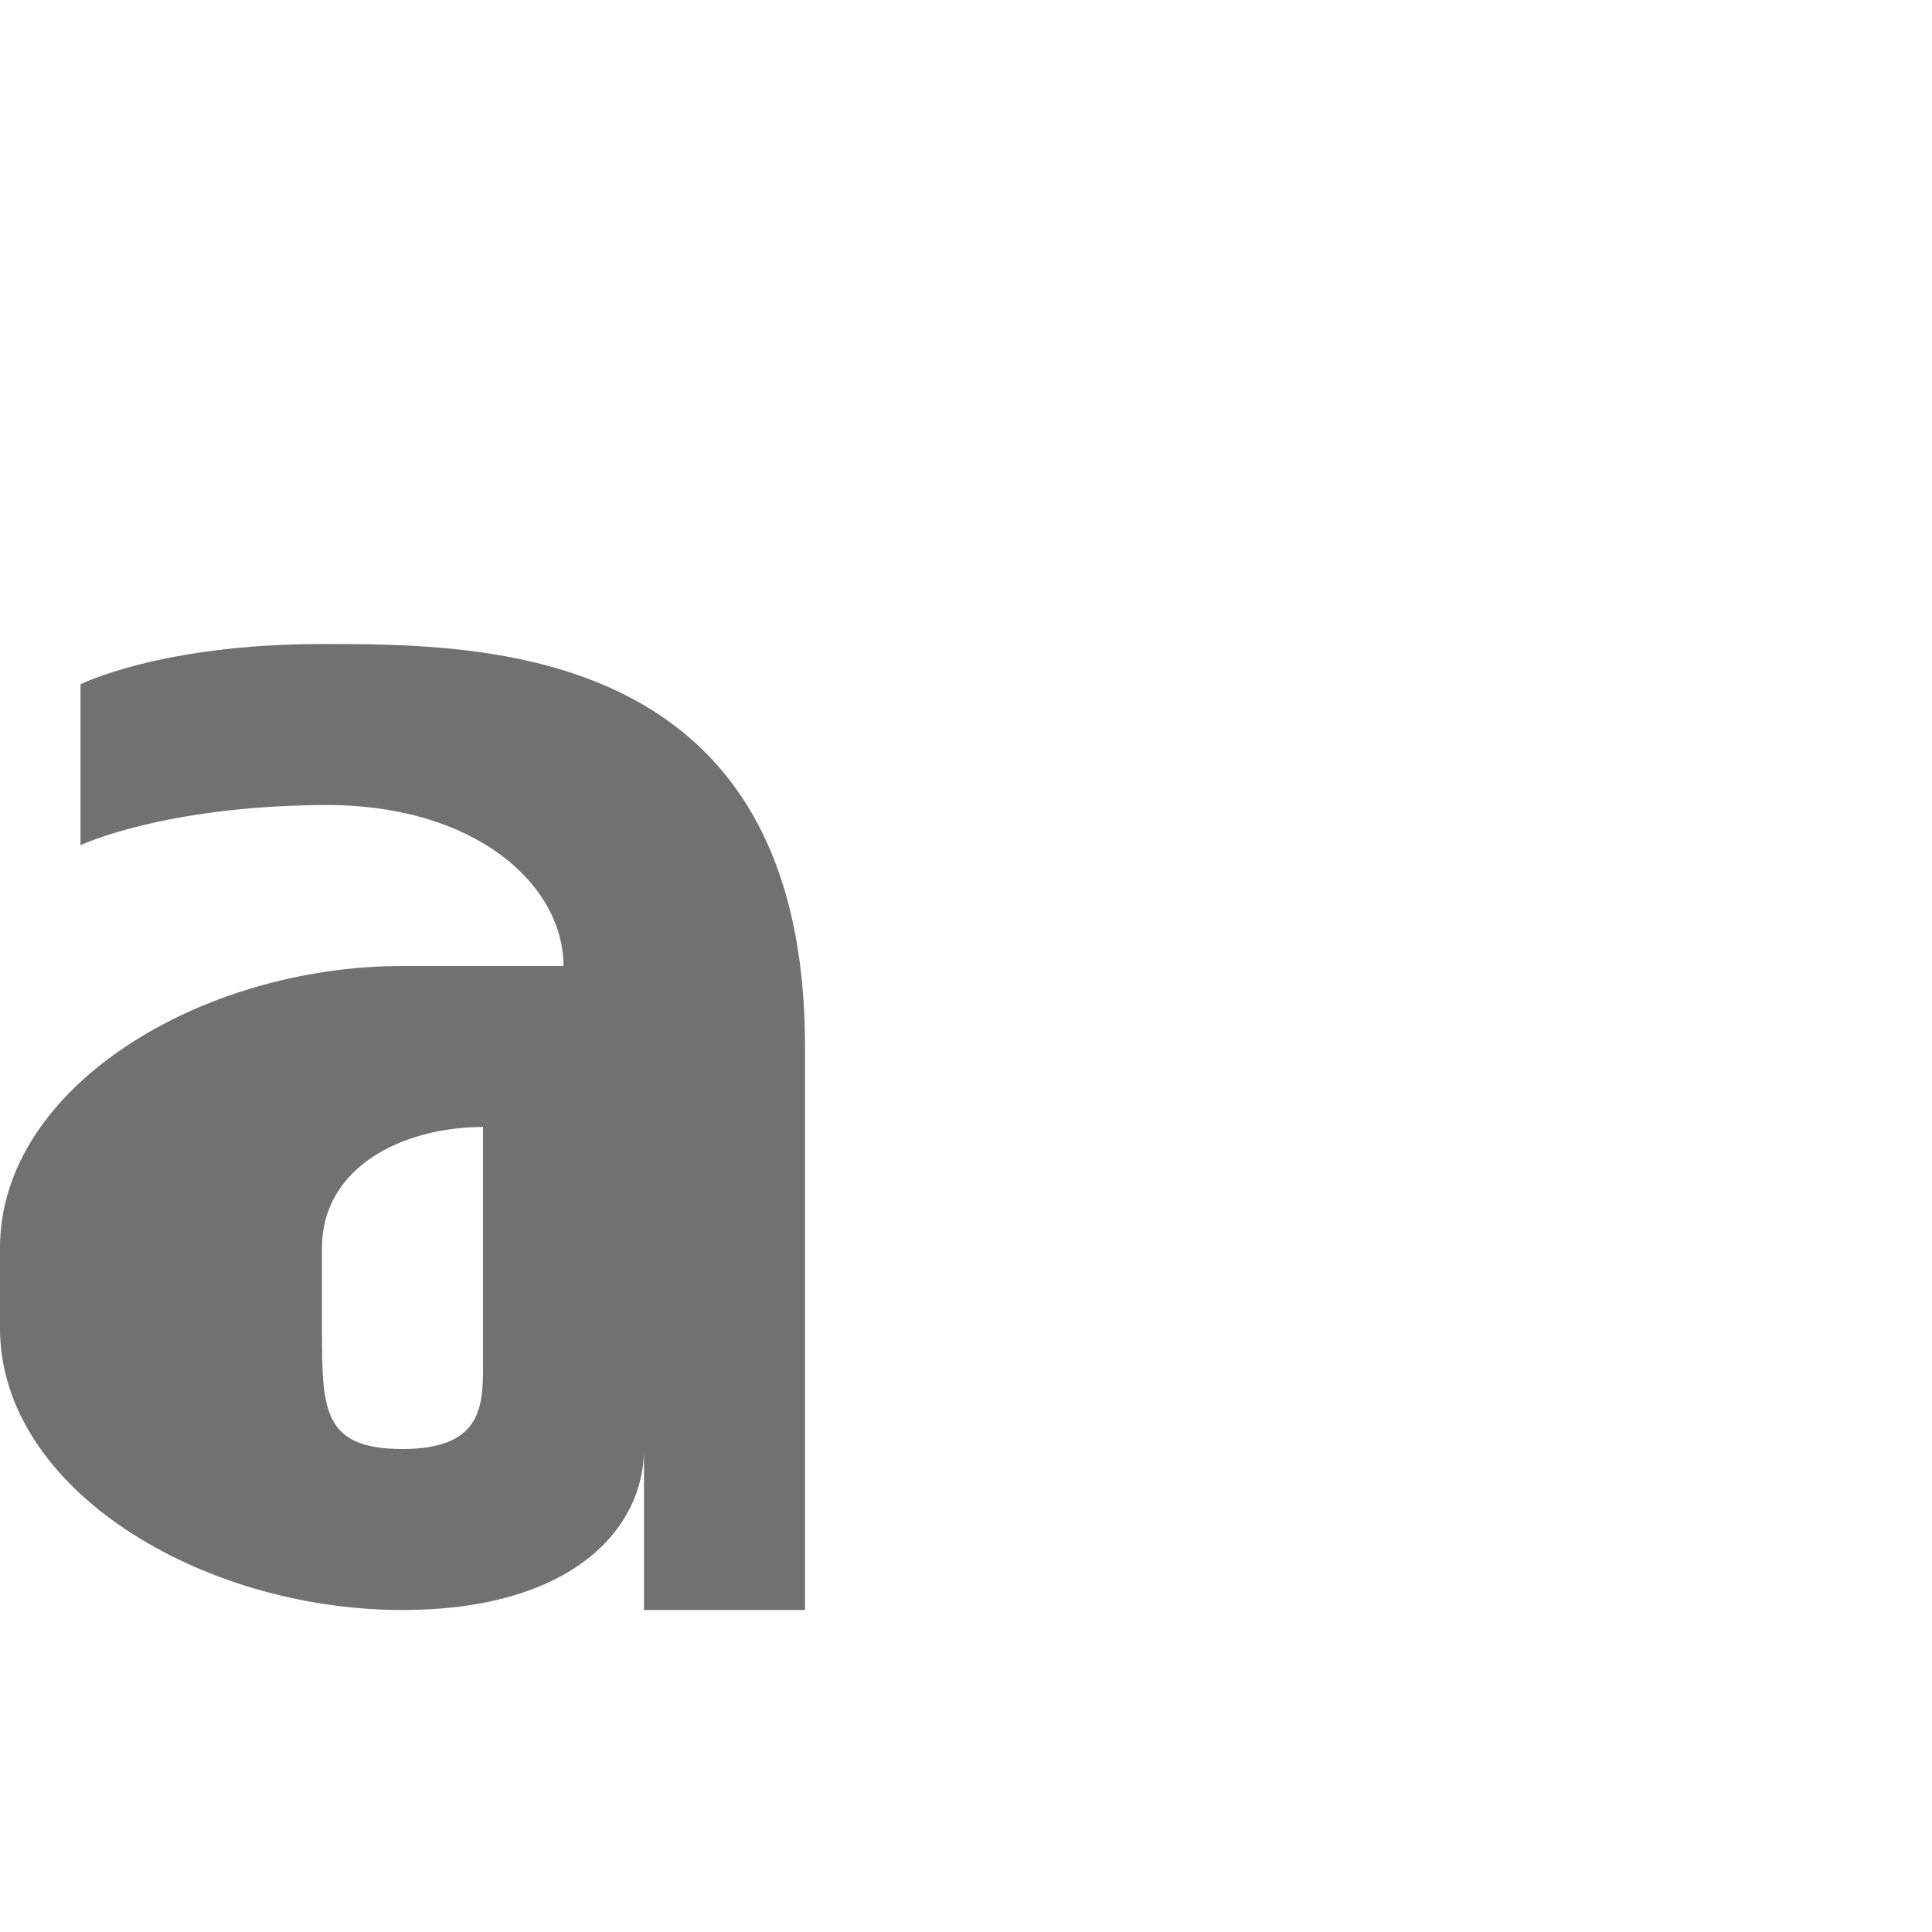
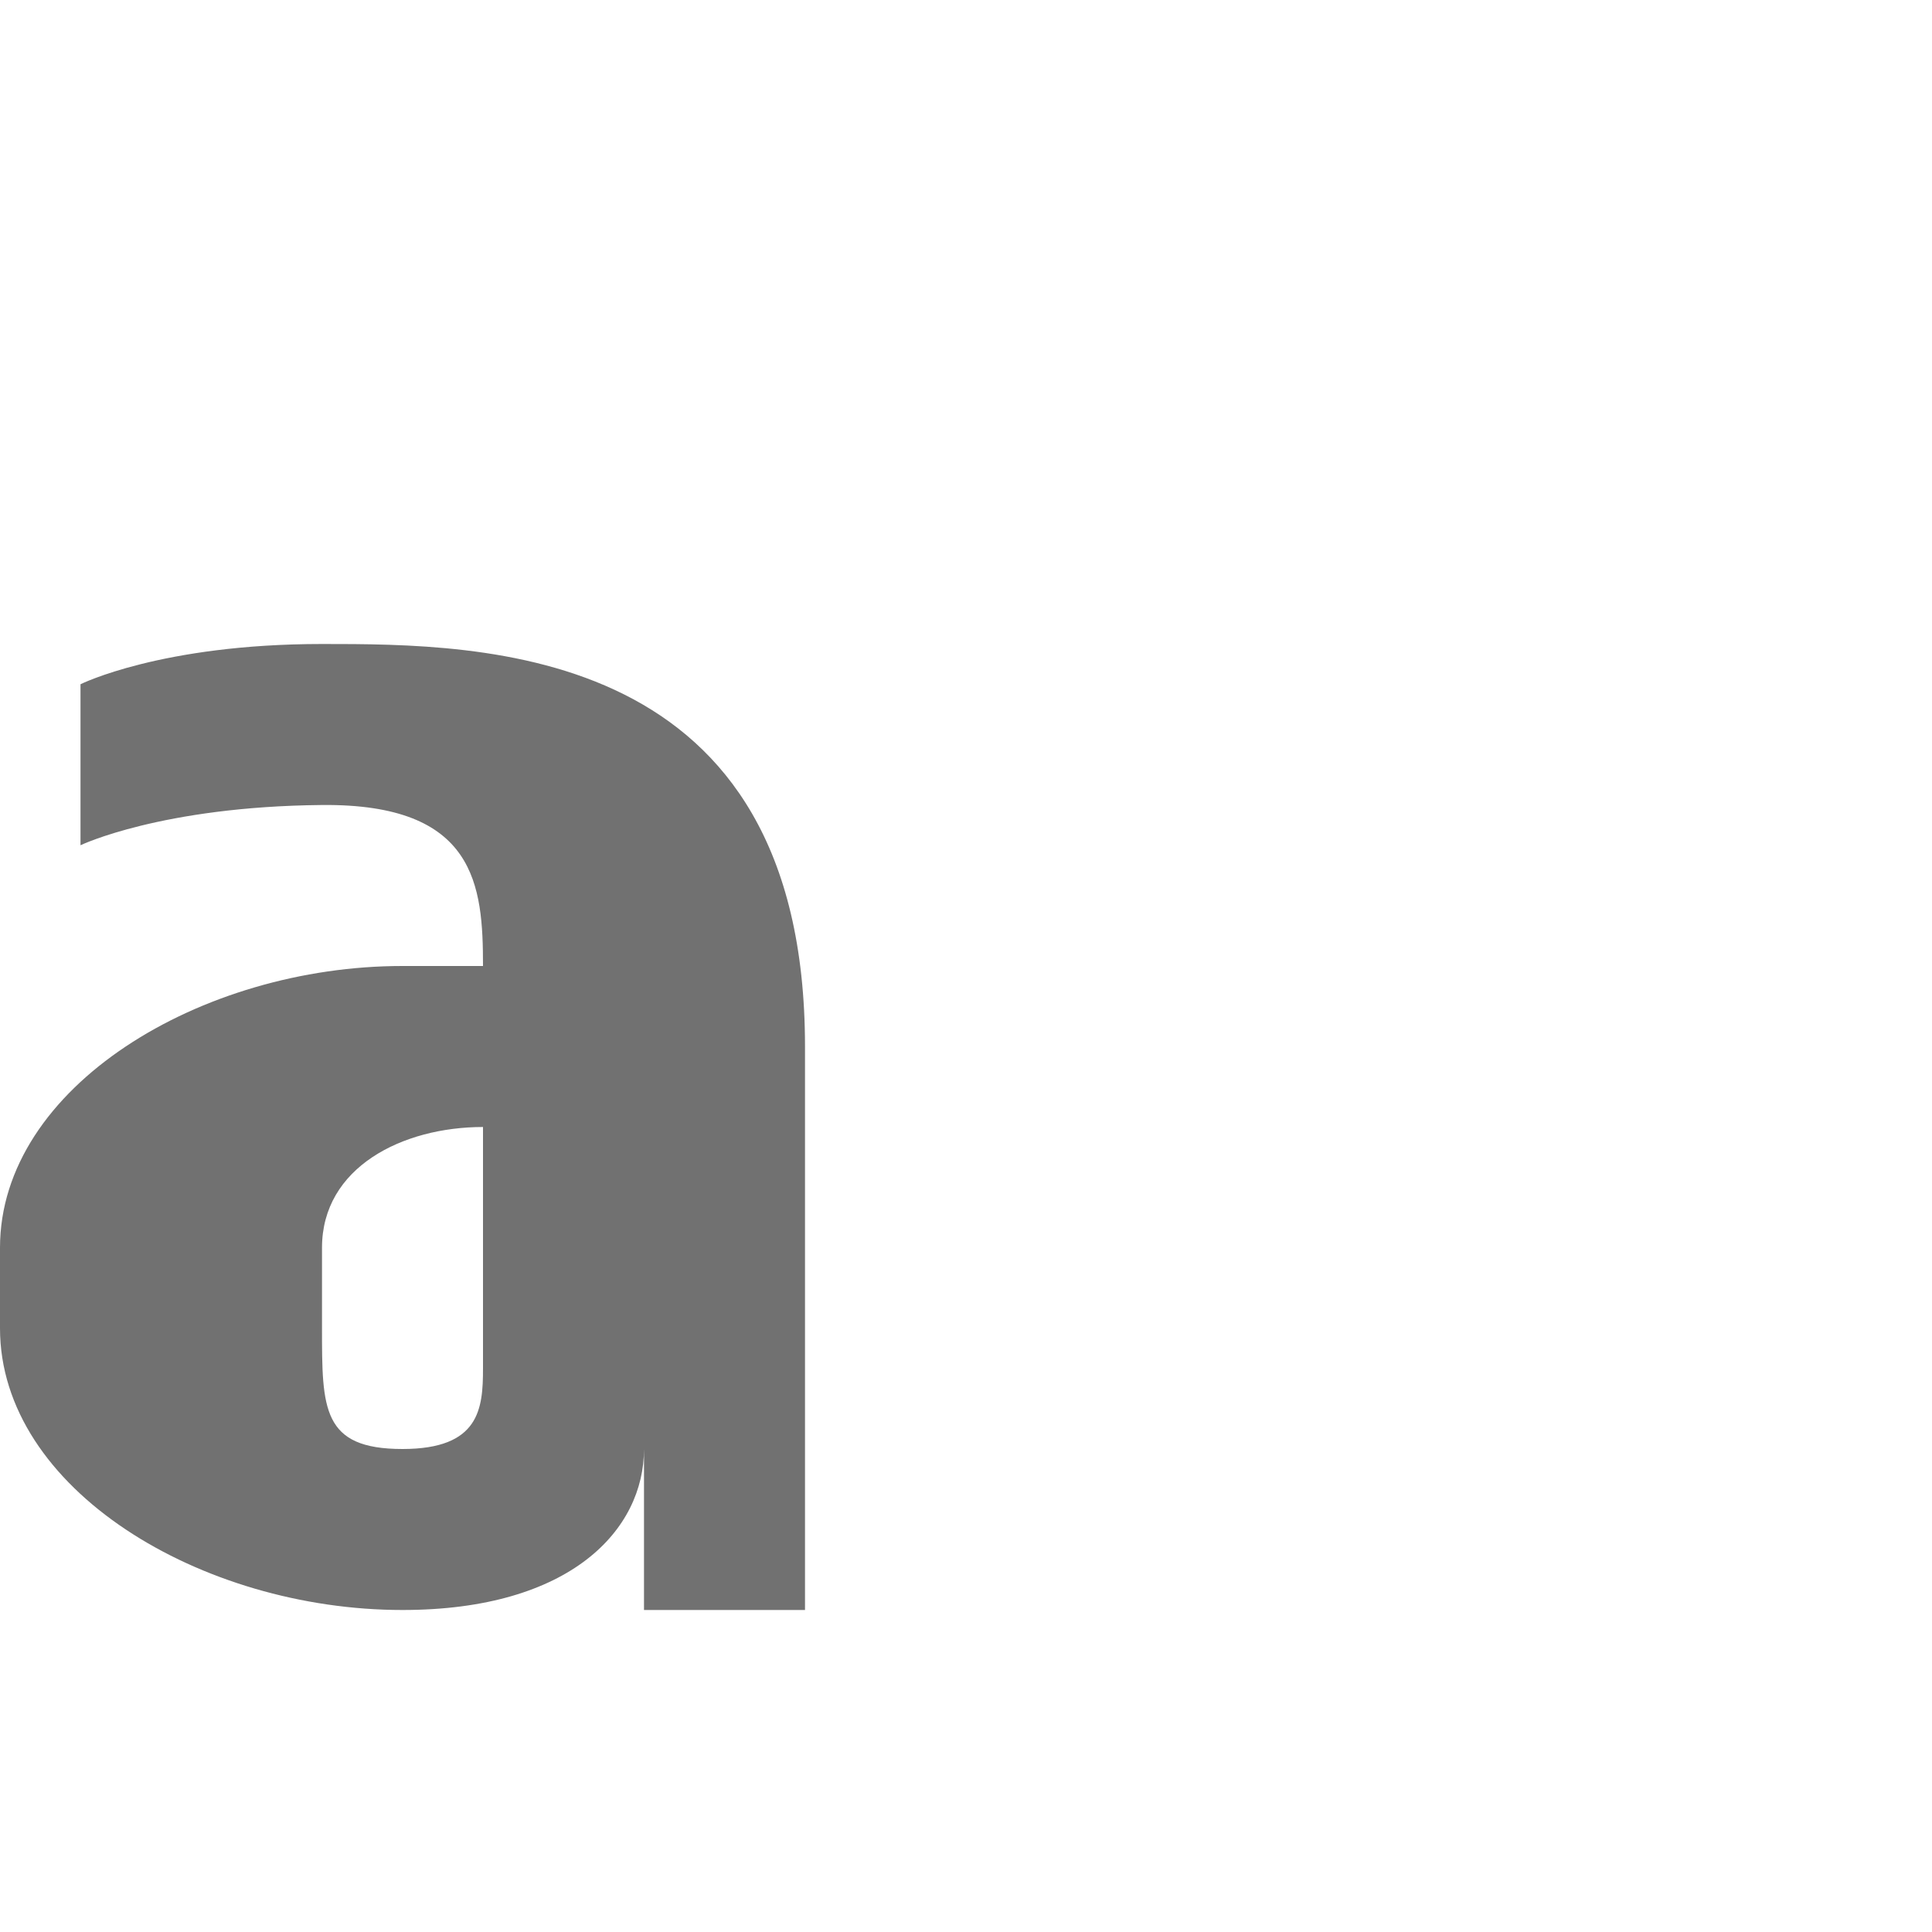
<svg xmlns="http://www.w3.org/2000/svg" width="1200" height="1200" viewBox="0 0 1200 1200" version="1.1" id="svg1">
  <defs id="defs1" />
  <g id="layer1">
-     <path id="path2-4" style="fill:#000000;fill-opacity:0.555;fill-rule:evenodd;stroke-width:1" d="M 500,650 C 500,400 300,400 200,400 100,400 50,425 50,425 v 100 c 0,0 50.004,-24.06 150,-25 95.716,-0.9 150,50 150,100 H 250 C 125,599.947 0,675 0,775 v 50 c 0,100 125,175 250,175 104.645,0 150,-50 150,-100 v 100 H 500 Z M 300,850 c 0,25 -2.101,50 -50,50 -50,0 -50,-25 -50,-75 v -50 c 0,-50 50,-75 100,-75 z" />
+     <path id="path2-4" style="fill:#000000;fill-opacity:0.555;fill-rule:evenodd;stroke-width:1" d="M 500,650 C 500,400 300,400 200,400 100,400 50,425 50,425 v 100 c 0,0 50.004,-24.06 150,-25 95.716,-0.9 100,50 100,100 H 250 C 125,599.947 0,675 0,775 v 50 c 0,100 125,175 250,175 104.645,0 150,-50 150,-100 v 100 H 500 Z M 300,850 c 0,25 -2.101,50 -50,50 -50,0 -50,-25 -50,-75 v -50 c 0,-50 50,-75 100,-75 z" />
  </g>
</svg>
